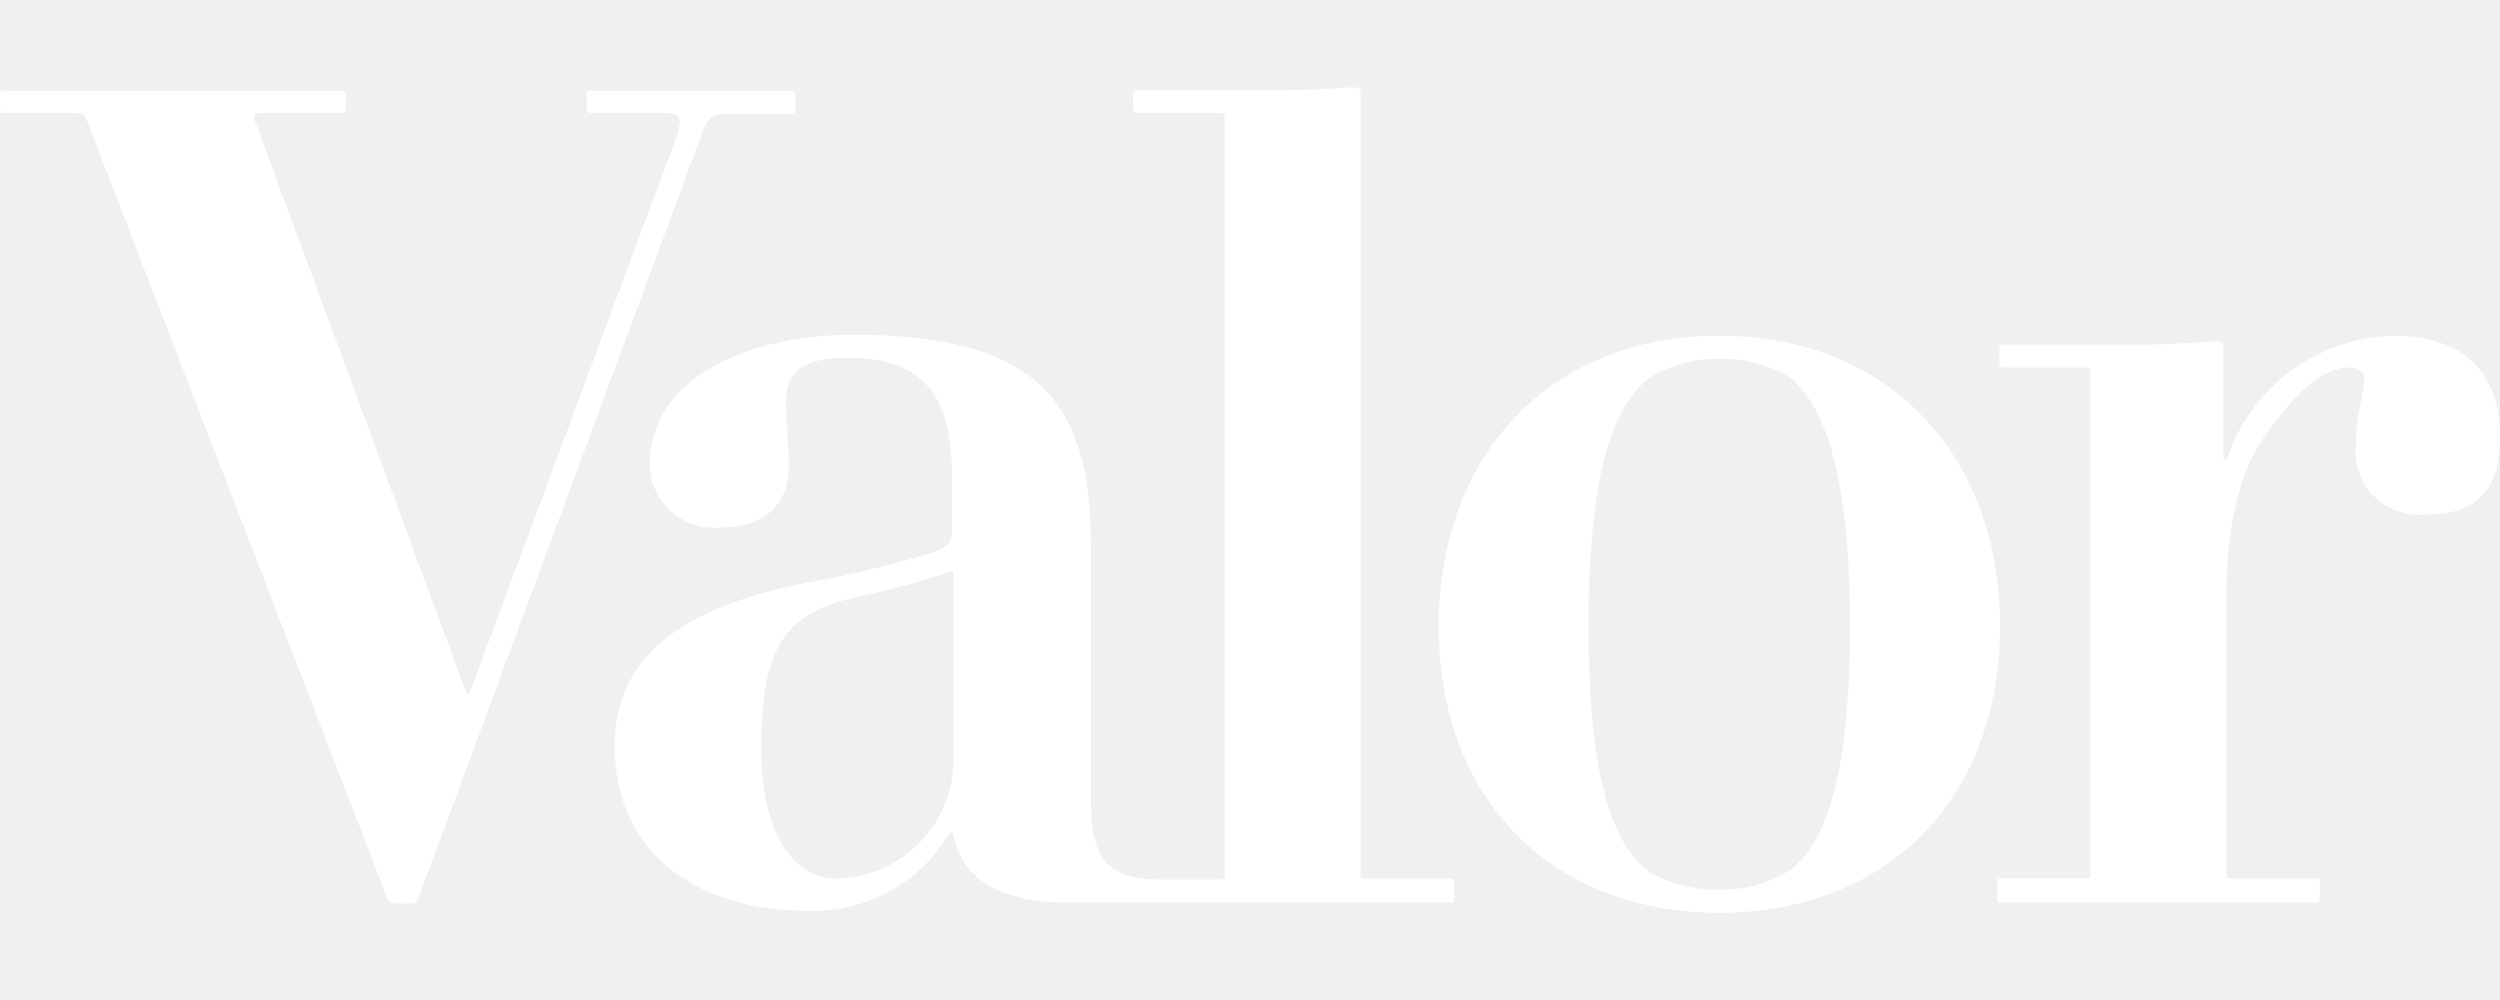
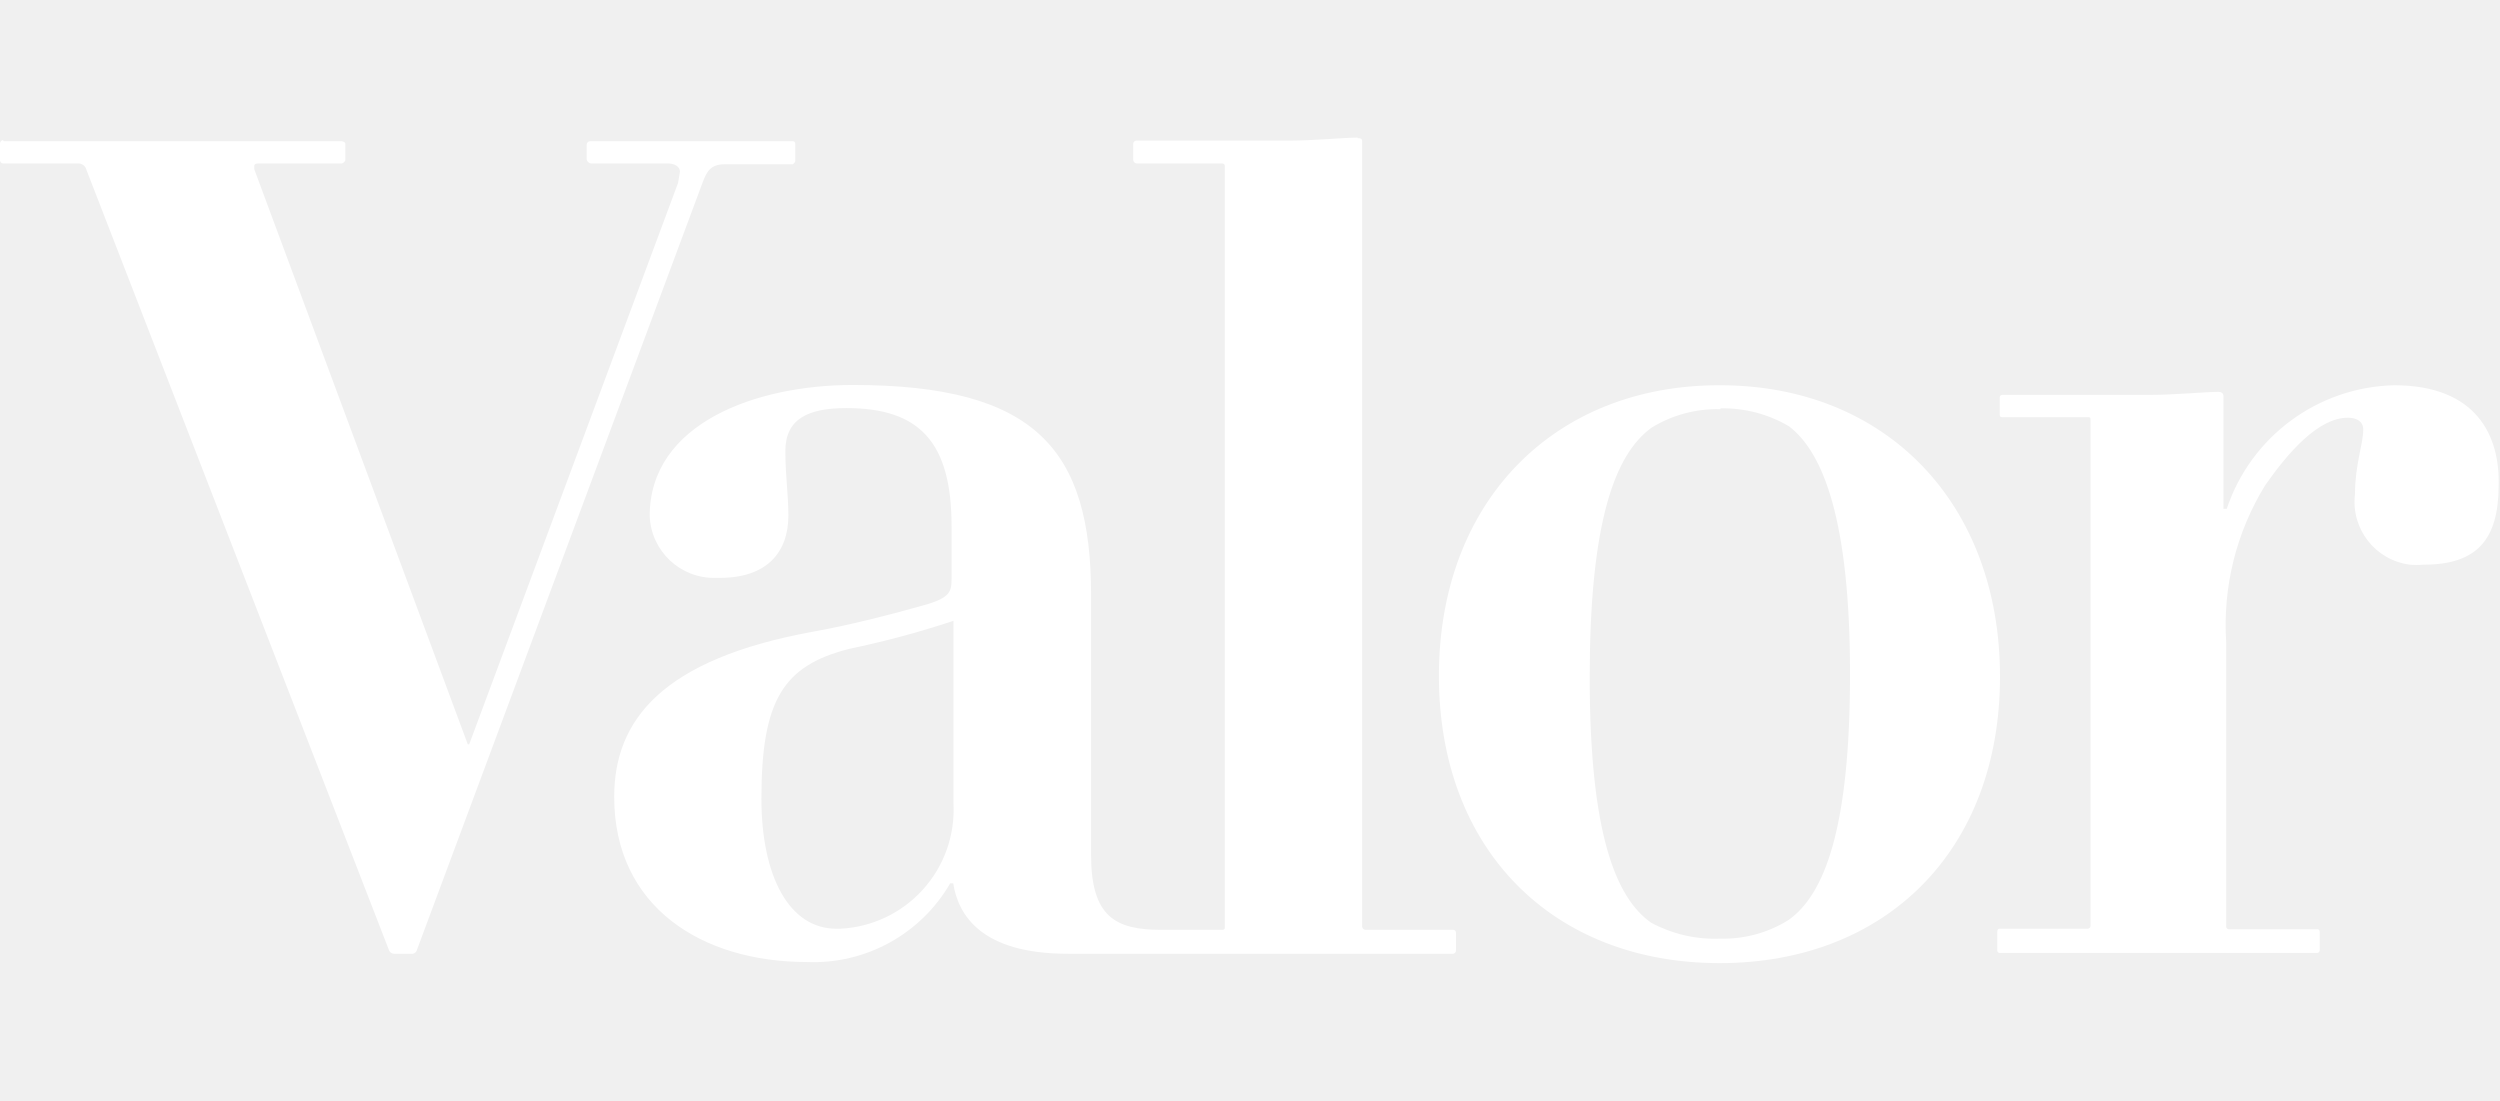
- <svg xmlns="http://www.w3.org/2000/svg" id="Camada_1" data-name="Camada 1" viewBox="0 0 100 40">
+ <svg xmlns="http://www.w3.org/2000/svg" id="Camada_1" data-name="Camada 1" viewBox="0 0 90.85 40">
  <defs>
    <style>.cls-1{fill:#fff;fill-rule:evenodd;}</style>
  </defs>
-   <path class="cls-1" d="M54.31,3.49c-.55,0-1.76.12-2.74.12H45.46a.15.15,0,0,0-.14.13v.63a.16.16,0,0,0,.14.15h3.42a.11.11,0,0,1,.11.12V35.07a.1.1,0,0,1-.11.11H46.44c-1.84,0-2.8-.54-2.8-3V21.79c0-5.82-2.24-8.4-9.53-8.4-3.86,0-8.12,1.52-8.12,5.23a2.57,2.57,0,0,0,2.83,2.48c1.86,0,2.74-1,2.74-2.5,0-.78-.12-1.62-.12-2.57,0-1.31.94-1.72,2.44-1.72,2.93,0,4.2,1.36,4.2,4.72v2.13c0,.55-.1.78-1.33,1.11-1,.28-2.79.75-4.24,1-6,1.09-7.92,3.52-7.92,6.58,0,4.43,3.51,6.58,7.67,6.58A6.33,6.33,0,0,0,38,33.29h.12c.19,1.25,1.11,2.81,4.59,2.81H58.06a.13.13,0,0,0,.11-.14v-.7a.13.13,0,0,0-.11-.12H54.54a.13.13,0,0,1-.12-.13V3.67c0-.1-.06-.16-.19-.16ZM.12,3.59A.13.13,0,0,0,0,3.72v.65a.14.14,0,0,0,.12.15h3a.35.35,0,0,1,.34.26L15.52,36a.24.24,0,0,0,.2.14h.82c.06,0,.12-.06.16-.12L28.1,5.29c.16-.45.33-.73.88-.73h2.73s.1-.07.1-.13V3.74a.11.11,0,0,0-.12-.11H23.61a.14.14,0,0,0-.14.13v.61a.18.18,0,0,0,.16.15h3.08c.28,0,.49.14.49.34l-.08.45L18.77,27.76h-.1l-8.5-23v-.1c0-.08,0-.14.2-.14h3.32a.16.16,0,0,0,.14-.13V3.74c0-.07-.1-.11-.16-.11H.14Zm68.64,9.84c-6.64,0-11.21,4.65-11.21,11.62s4.57,11.46,11.23,11.46S80,32,80,25.05,75.43,13.43,68.8,13.43Zm27,0a7.23,7.23,0,0,0-6.69,4.94h-.14V13.82c0-.1-.08-.16-.2-.16-.52,0-1.75.12-2.73.12h-5.9a.11.11,0,0,0-.12.12v.66c0,.08,0,.14.12.14H83.5c.08,0,.12,0,.12.1V35a.12.12,0,0,1-.14.13H80a.13.13,0,0,0-.11.12V36a.09.09,0,0,0,.09.1h12.7a.11.11,0,0,0,.11-.12v-.72c0-.06,0-.12-.09-.12H89.18s-.12,0-.12-.11V23.68c0-3.12.75-5.23,1.57-6.29.9-1.29,2.11-2.69,3.32-2.69.33,0,.62.13.62.47,0,.58-.33,1.4-.33,2.59A2.53,2.53,0,0,0,97,20.58c2.13,0,3-1,3-3.17C100,15.42,99,13.43,95.74,13.43Zm-26.94.92a5.23,5.23,0,0,1,2.73.72C72.93,16.12,74,18.84,74,25s-1,8.79-2.46,9.84a4.91,4.91,0,0,1-2.73.74A5.24,5.24,0,0,1,66,34.89c-1.42-1-2.46-3.59-2.46-9.8s1-8.93,2.48-10a5.06,5.06,0,0,1,2.74-.74ZM38.14,22.82v7.32a4.77,4.77,0,0,1-4.69,5c-1.87,0-3-2.07-3-5.19,0-3.95.88-5.33,3.52-6a36.33,36.33,0,0,0,4.1-1.1Z" />
+   <path class="cls-1" d="M49.34,5c-.5,0-1.6.11-2.49.11H41.3a.12.12,0,0,0-.12.12V5.8a.14.14,0,0,0,.12.14h3.11a.09.09,0,0,1,.1.1h0V33.69a.08.08,0,0,1-.08.1H42.19c-1.67,0-2.54-.49-2.54-2.72V21.63c0-5.29-2-7.64-8.66-7.64-3.51,0-7.38,1.39-7.38,4.76A2.34,2.34,0,0,0,26,21h.16c1.69,0,2.49-.91,2.49-2.27,0-.71-.11-1.47-.11-2.34,0-1.19.86-1.56,2.22-1.56,2.66,0,3.82,1.24,3.82,4.29v1.93c0,.5-.09.71-1.21,1-.91.26-2.54.68-3.85.91-5.45,1-7.2,3.2-7.2,6,0,4,3.19,6,7,6a5.74,5.74,0,0,0,5.21-2.86h.11c.18,1.14,1,2.56,4.17,2.56h14a.12.12,0,0,0,.1-.13v-.64a.1.1,0,0,0-.1-.1h-3.2a.13.13,0,0,1-.11-.12V5.16c0-.09,0-.14-.17-.14ZM.11,5.09A.13.13,0,0,0,0,5.21V5.8a.12.12,0,0,0,.11.14H2.84a.3.3,0,0,1,.3.23l11,28.37a.2.2,0,0,0,.18.12H15a.19.19,0,0,0,.14-.11L25.53,6.64c.15-.41.3-.67.8-.67h2.48s.09-.06.09-.12V5.23a.09.09,0,0,0-.1-.1H21.45a.13.13,0,0,0-.13.12V5.8a.19.19,0,0,0,.15.14h2.8c.25,0,.44.12.44.3l-.07.41-7.59,20.4H17L9.24,6.15V6.06c0-.07,0-.12.18-.12h3a.18.18,0,0,0,.13-.12V5.23c0-.07-.1-.1-.15-.1H.13ZM62.47,14c-6,0-10.18,4.23-10.18,10.56S56.44,35,62.49,35s10.19-4.1,10.19-10.41S68.53,14,62.51,14ZM87,14a6.58,6.58,0,0,0-6.08,4.49H80.8V14.39c0-.1-.08-.15-.18-.15-.48,0-1.59.11-2.49.11H72.77a.09.09,0,0,0-.1.09s0,0,0,0v.6c0,.07,0,.12.1.12h3.09c.08,0,.11,0,.11.1V33.63a.11.11,0,0,1-.1.12H72.68c-.05,0-.09,0-.1.11v.68a.09.09,0,0,0,.08.09H84.2a.1.1,0,0,0,.1-.1h0v-.66s0-.1-.08-.1H81a.1.1,0,0,1-.1-.1V23.34a9.68,9.68,0,0,1,1.42-5.71c.82-1.17,1.92-2.45,3-2.45.3,0,.56.12.56.43,0,.53-.3,1.27-.3,2.35a2.3,2.3,0,0,0,2,2.56,2.77,2.77,0,0,0,.5,0c1.93,0,2.72-.91,2.72-2.88C90.85,15.84,90,14,87,14Zm-24.47.84a4.7,4.7,0,0,1,2.48.65c1.25.95,2.22,3.43,2.22,9s-.91,8-2.23,8.94a4.47,4.47,0,0,1-2.48.68A4.87,4.87,0,0,1,60,33.53c-1.29-.91-2.23-3.26-2.23-8.91s.91-8.11,2.25-9.08a4.55,4.55,0,0,1,2.49-.67ZM34.65,22.56v6.65a4.33,4.33,0,0,1-4.12,4.54h-.14c-1.7,0-2.72-1.89-2.72-4.72,0-3.59.79-4.84,3.19-5.45a34.17,34.17,0,0,0,3.73-1Z" />
</svg>
